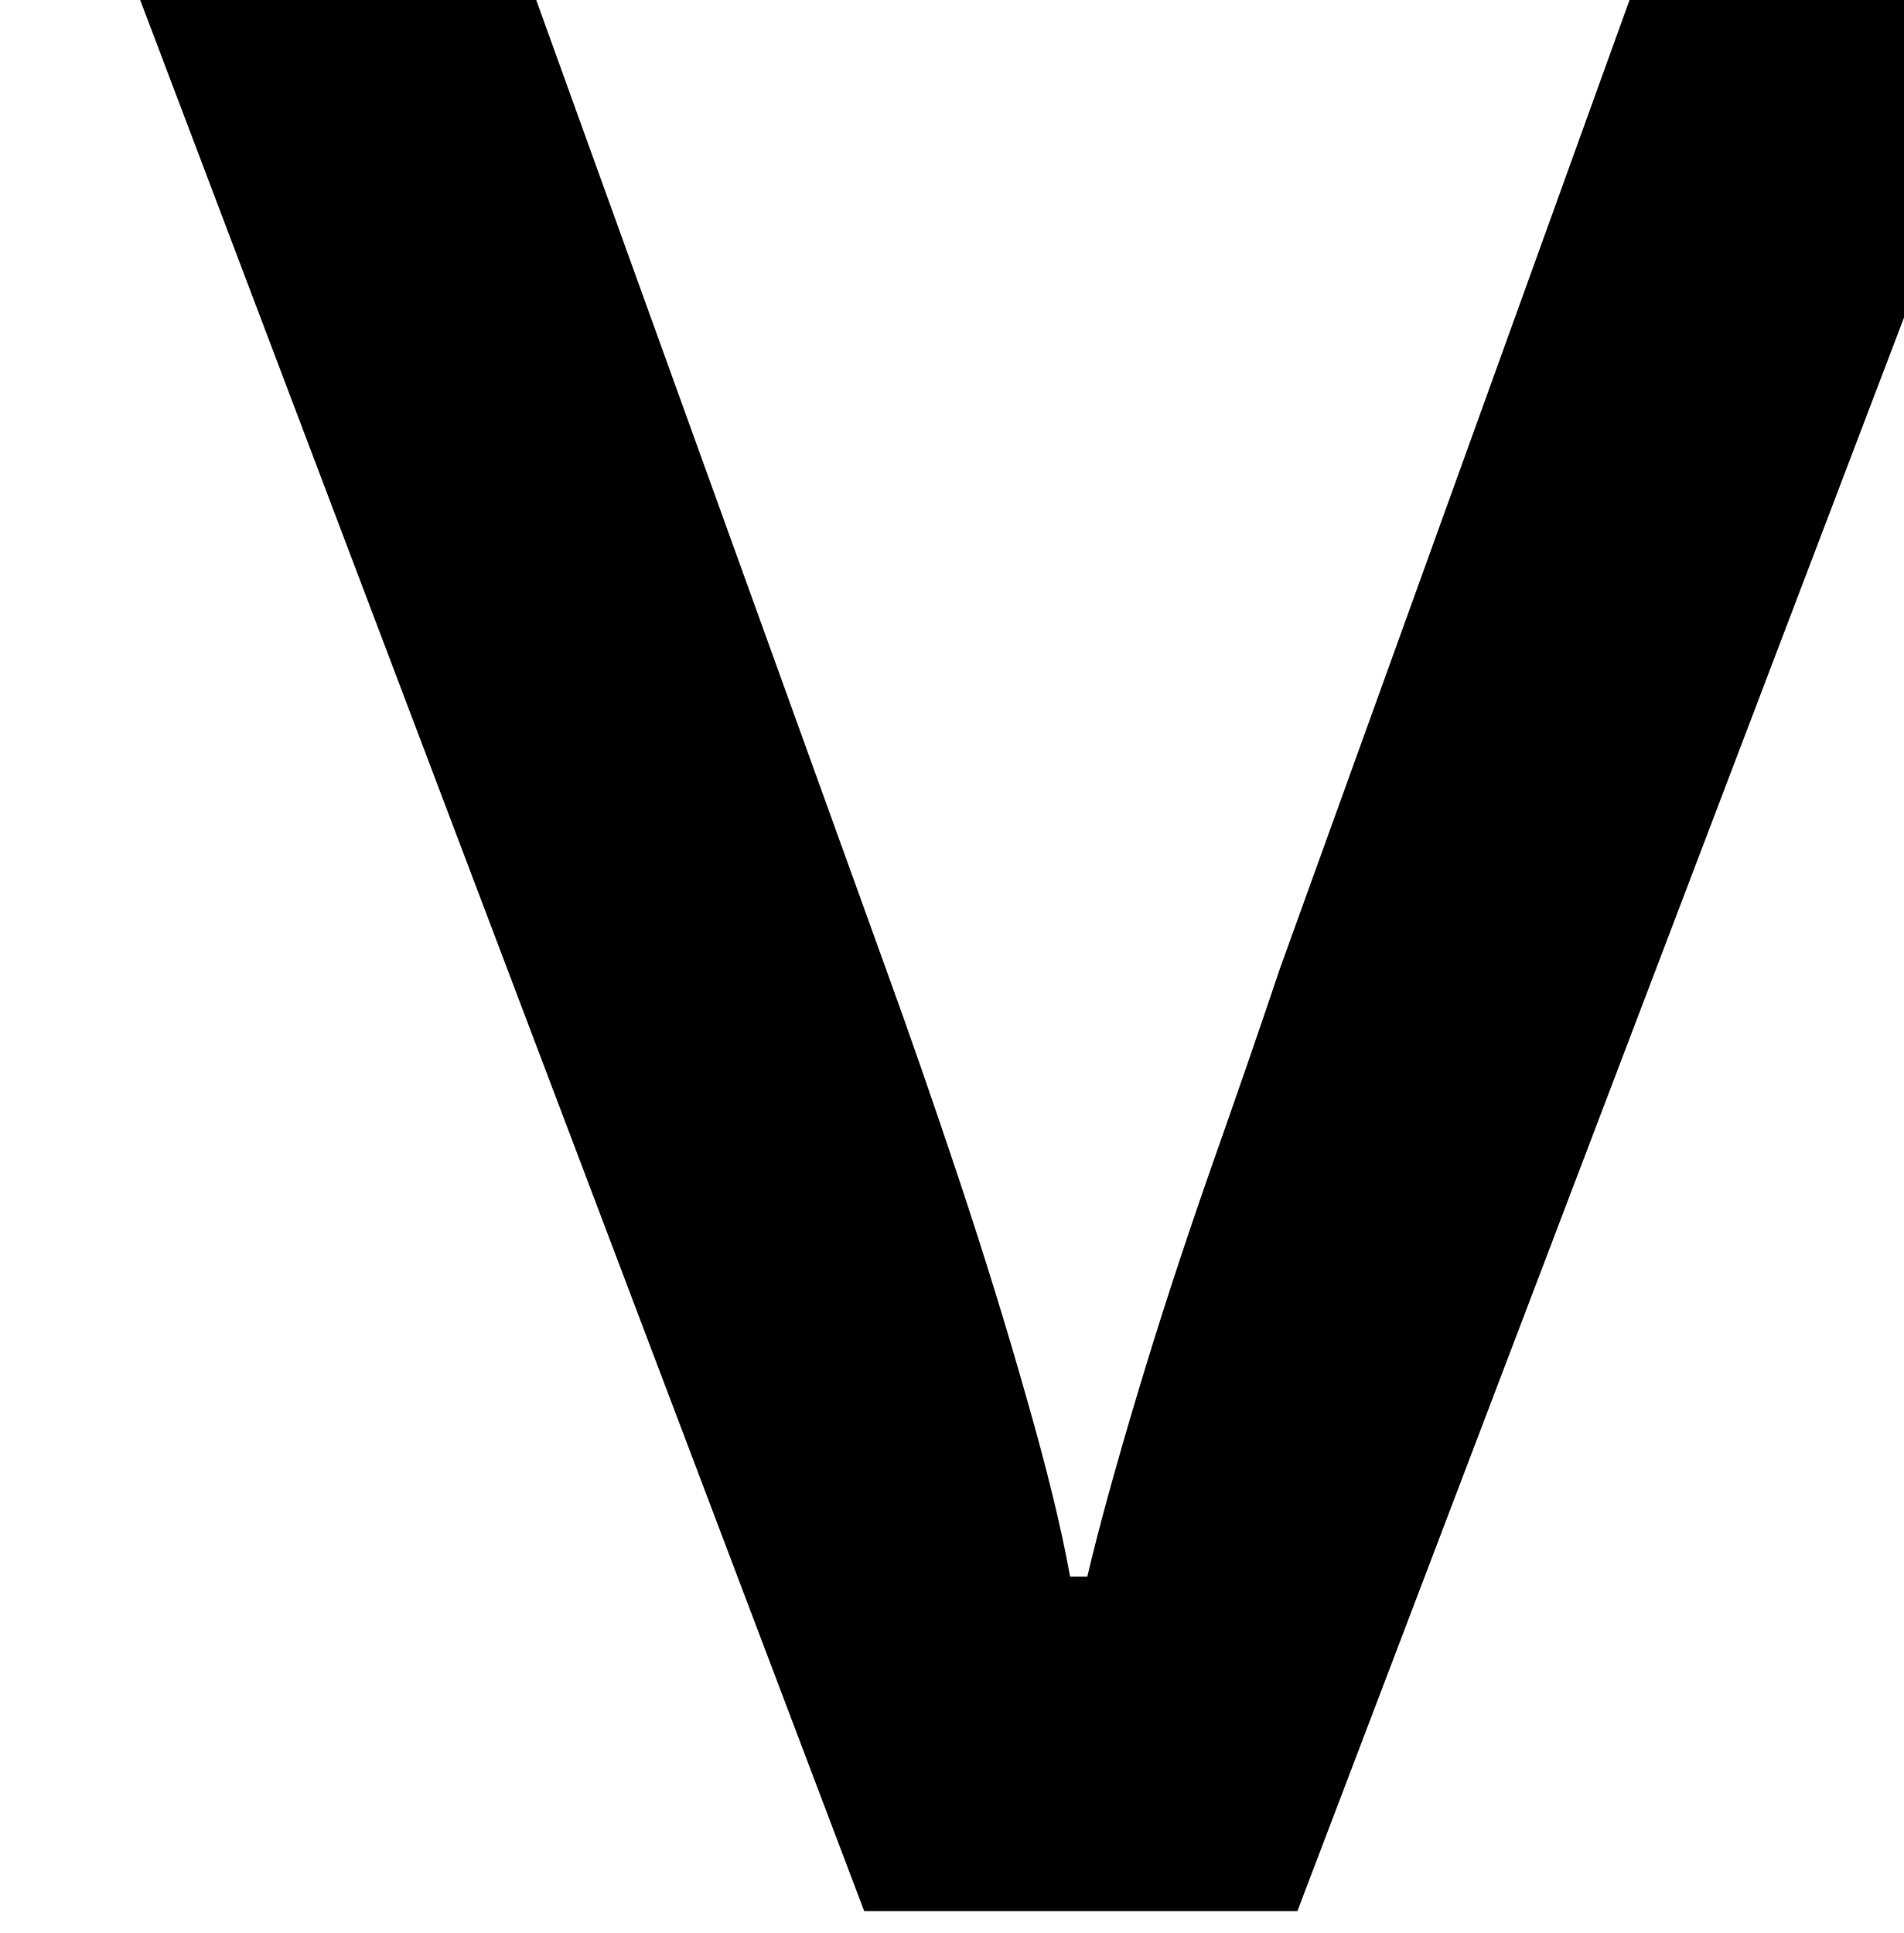
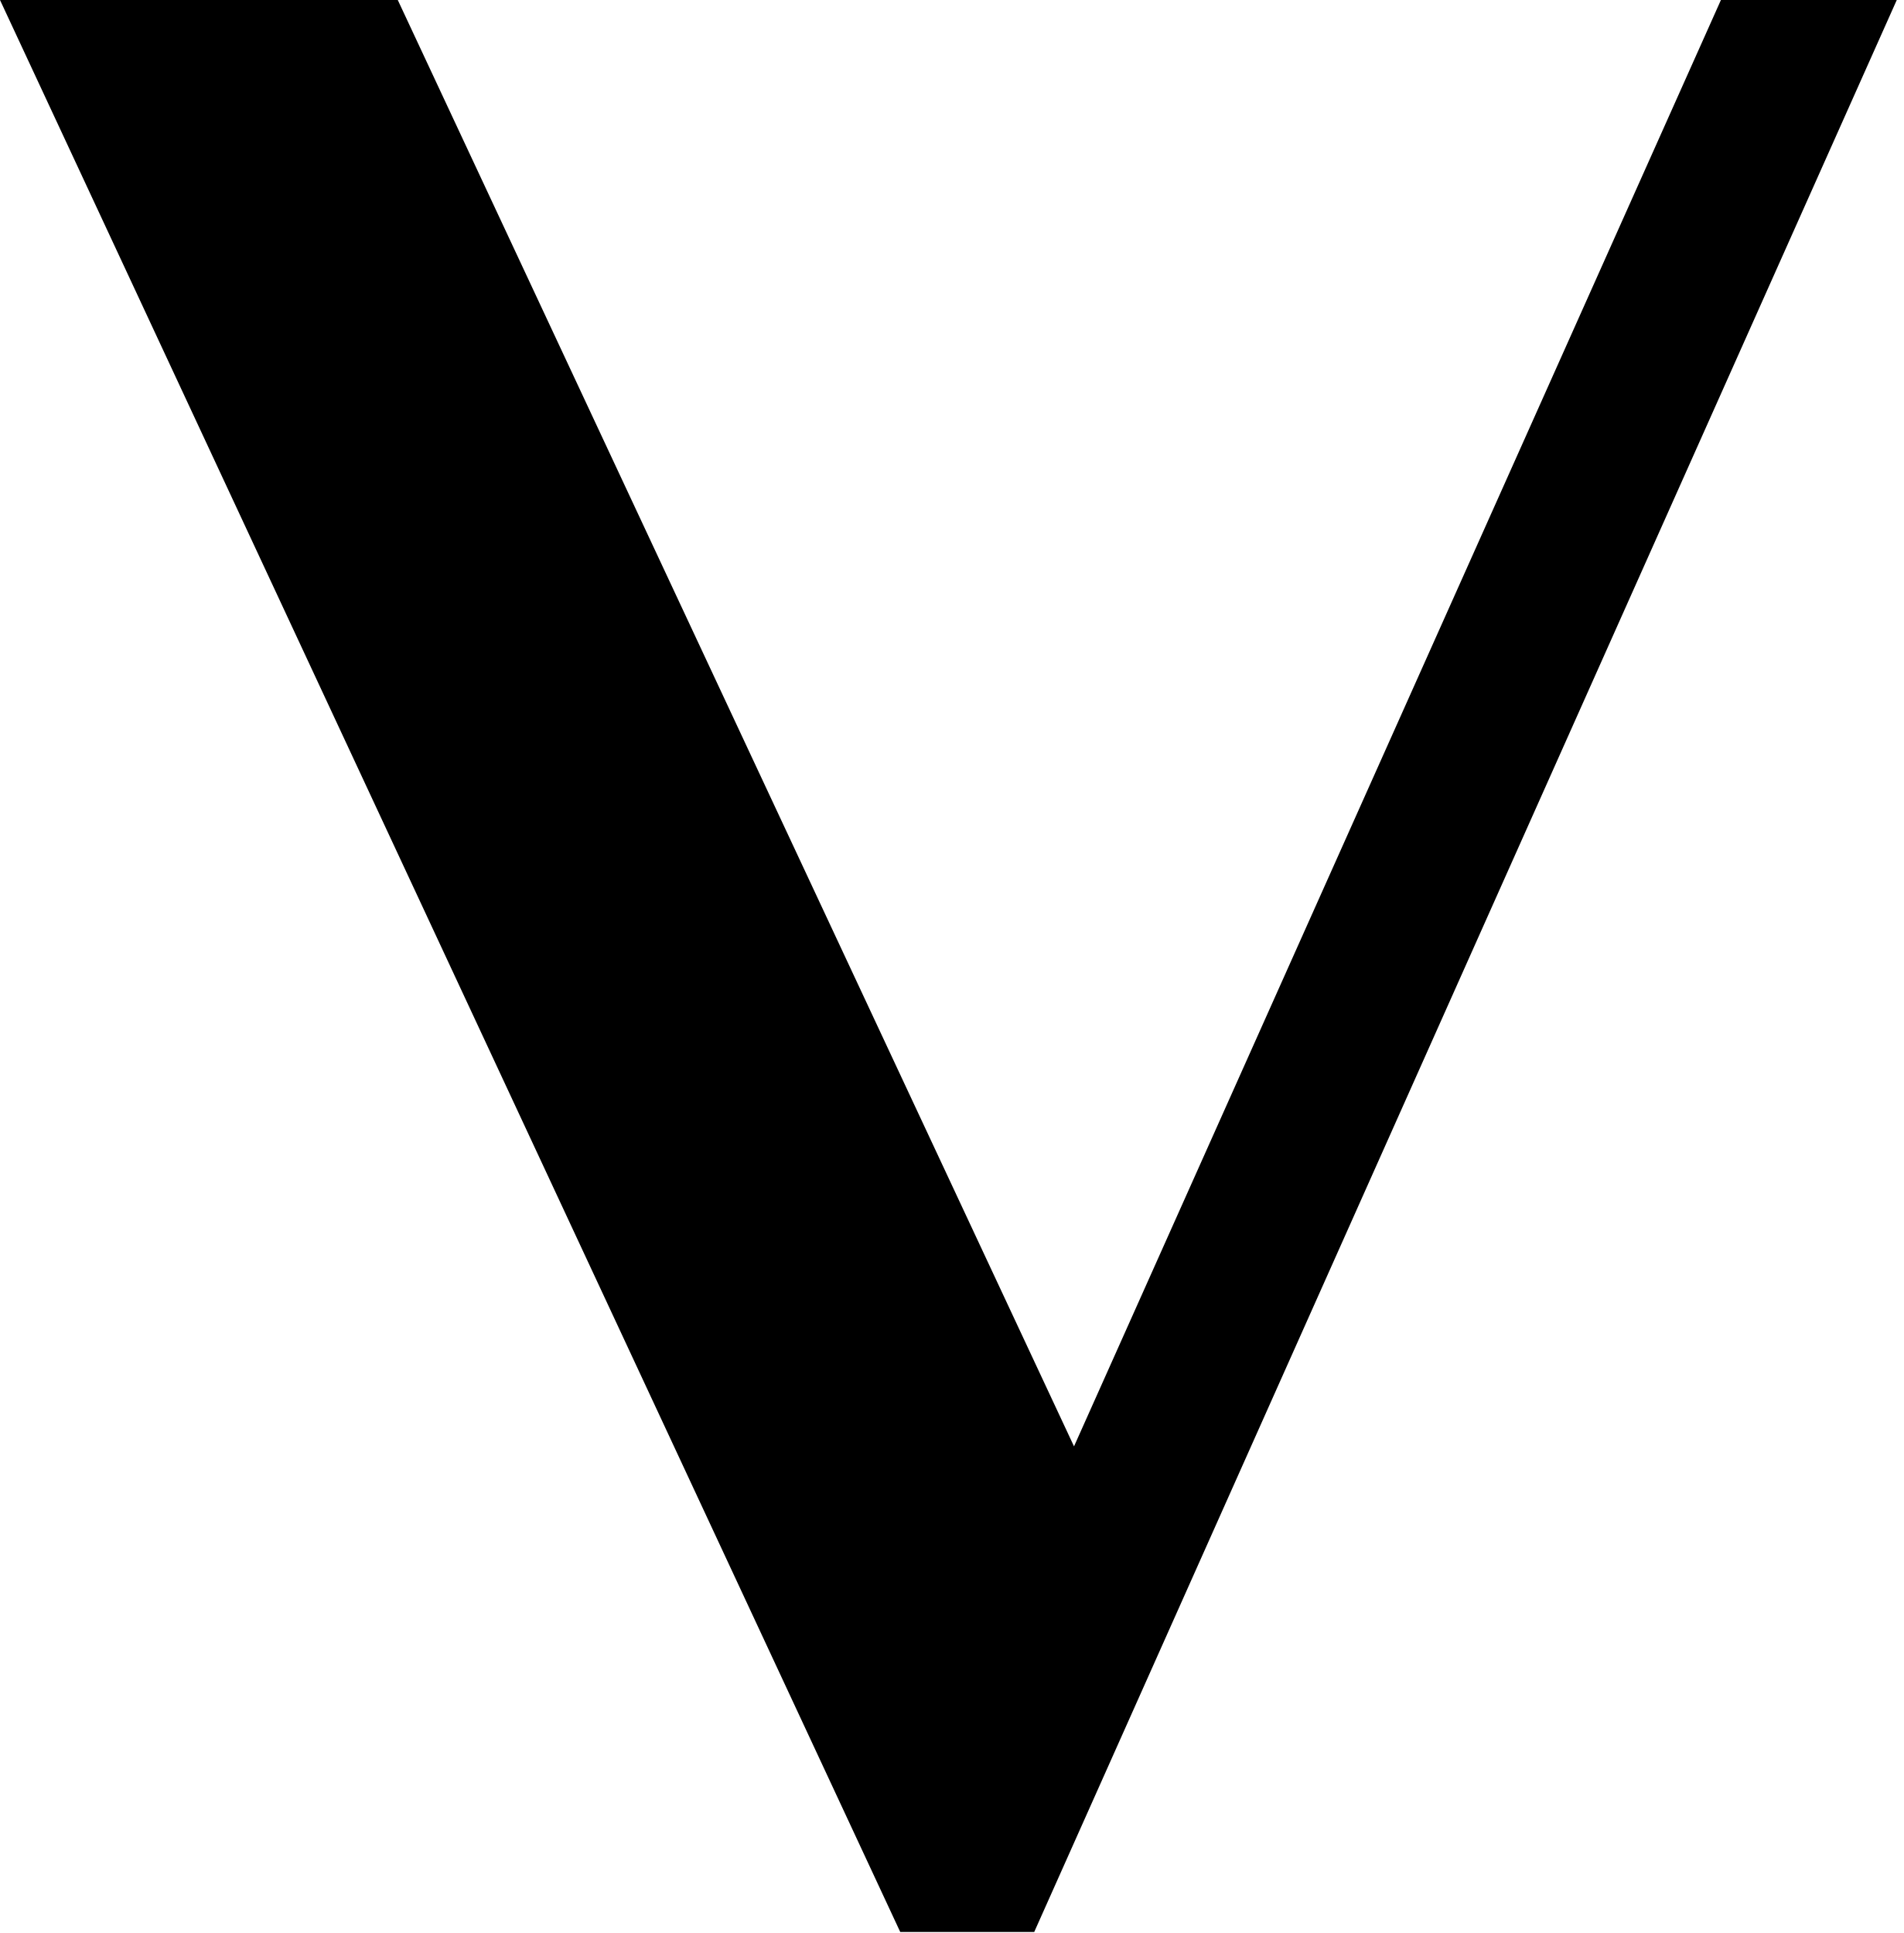
<svg xmlns="http://www.w3.org/2000/svg" width="100%" height="100%" viewBox="0 0 64 65" version="1.1" xml:space="preserve" style="fill-rule:evenodd;clip-rule:evenodd;stroke-linejoin:round;stroke-miterlimit:1.414;">
-   <text x="-0.211px" y="64.262px" style="font-family:'KhmerMN', 'Khmer MN';font-size:144.149px;">v</text>
+   <path d="M13.373,0l22.735,48.636l21.749,-48.636l5.912,0l-28.999,64.966l-4.504,0l-30.266,-64.966l13.373,0Z" style="fill-rule:nonzero;" />
</svg>
